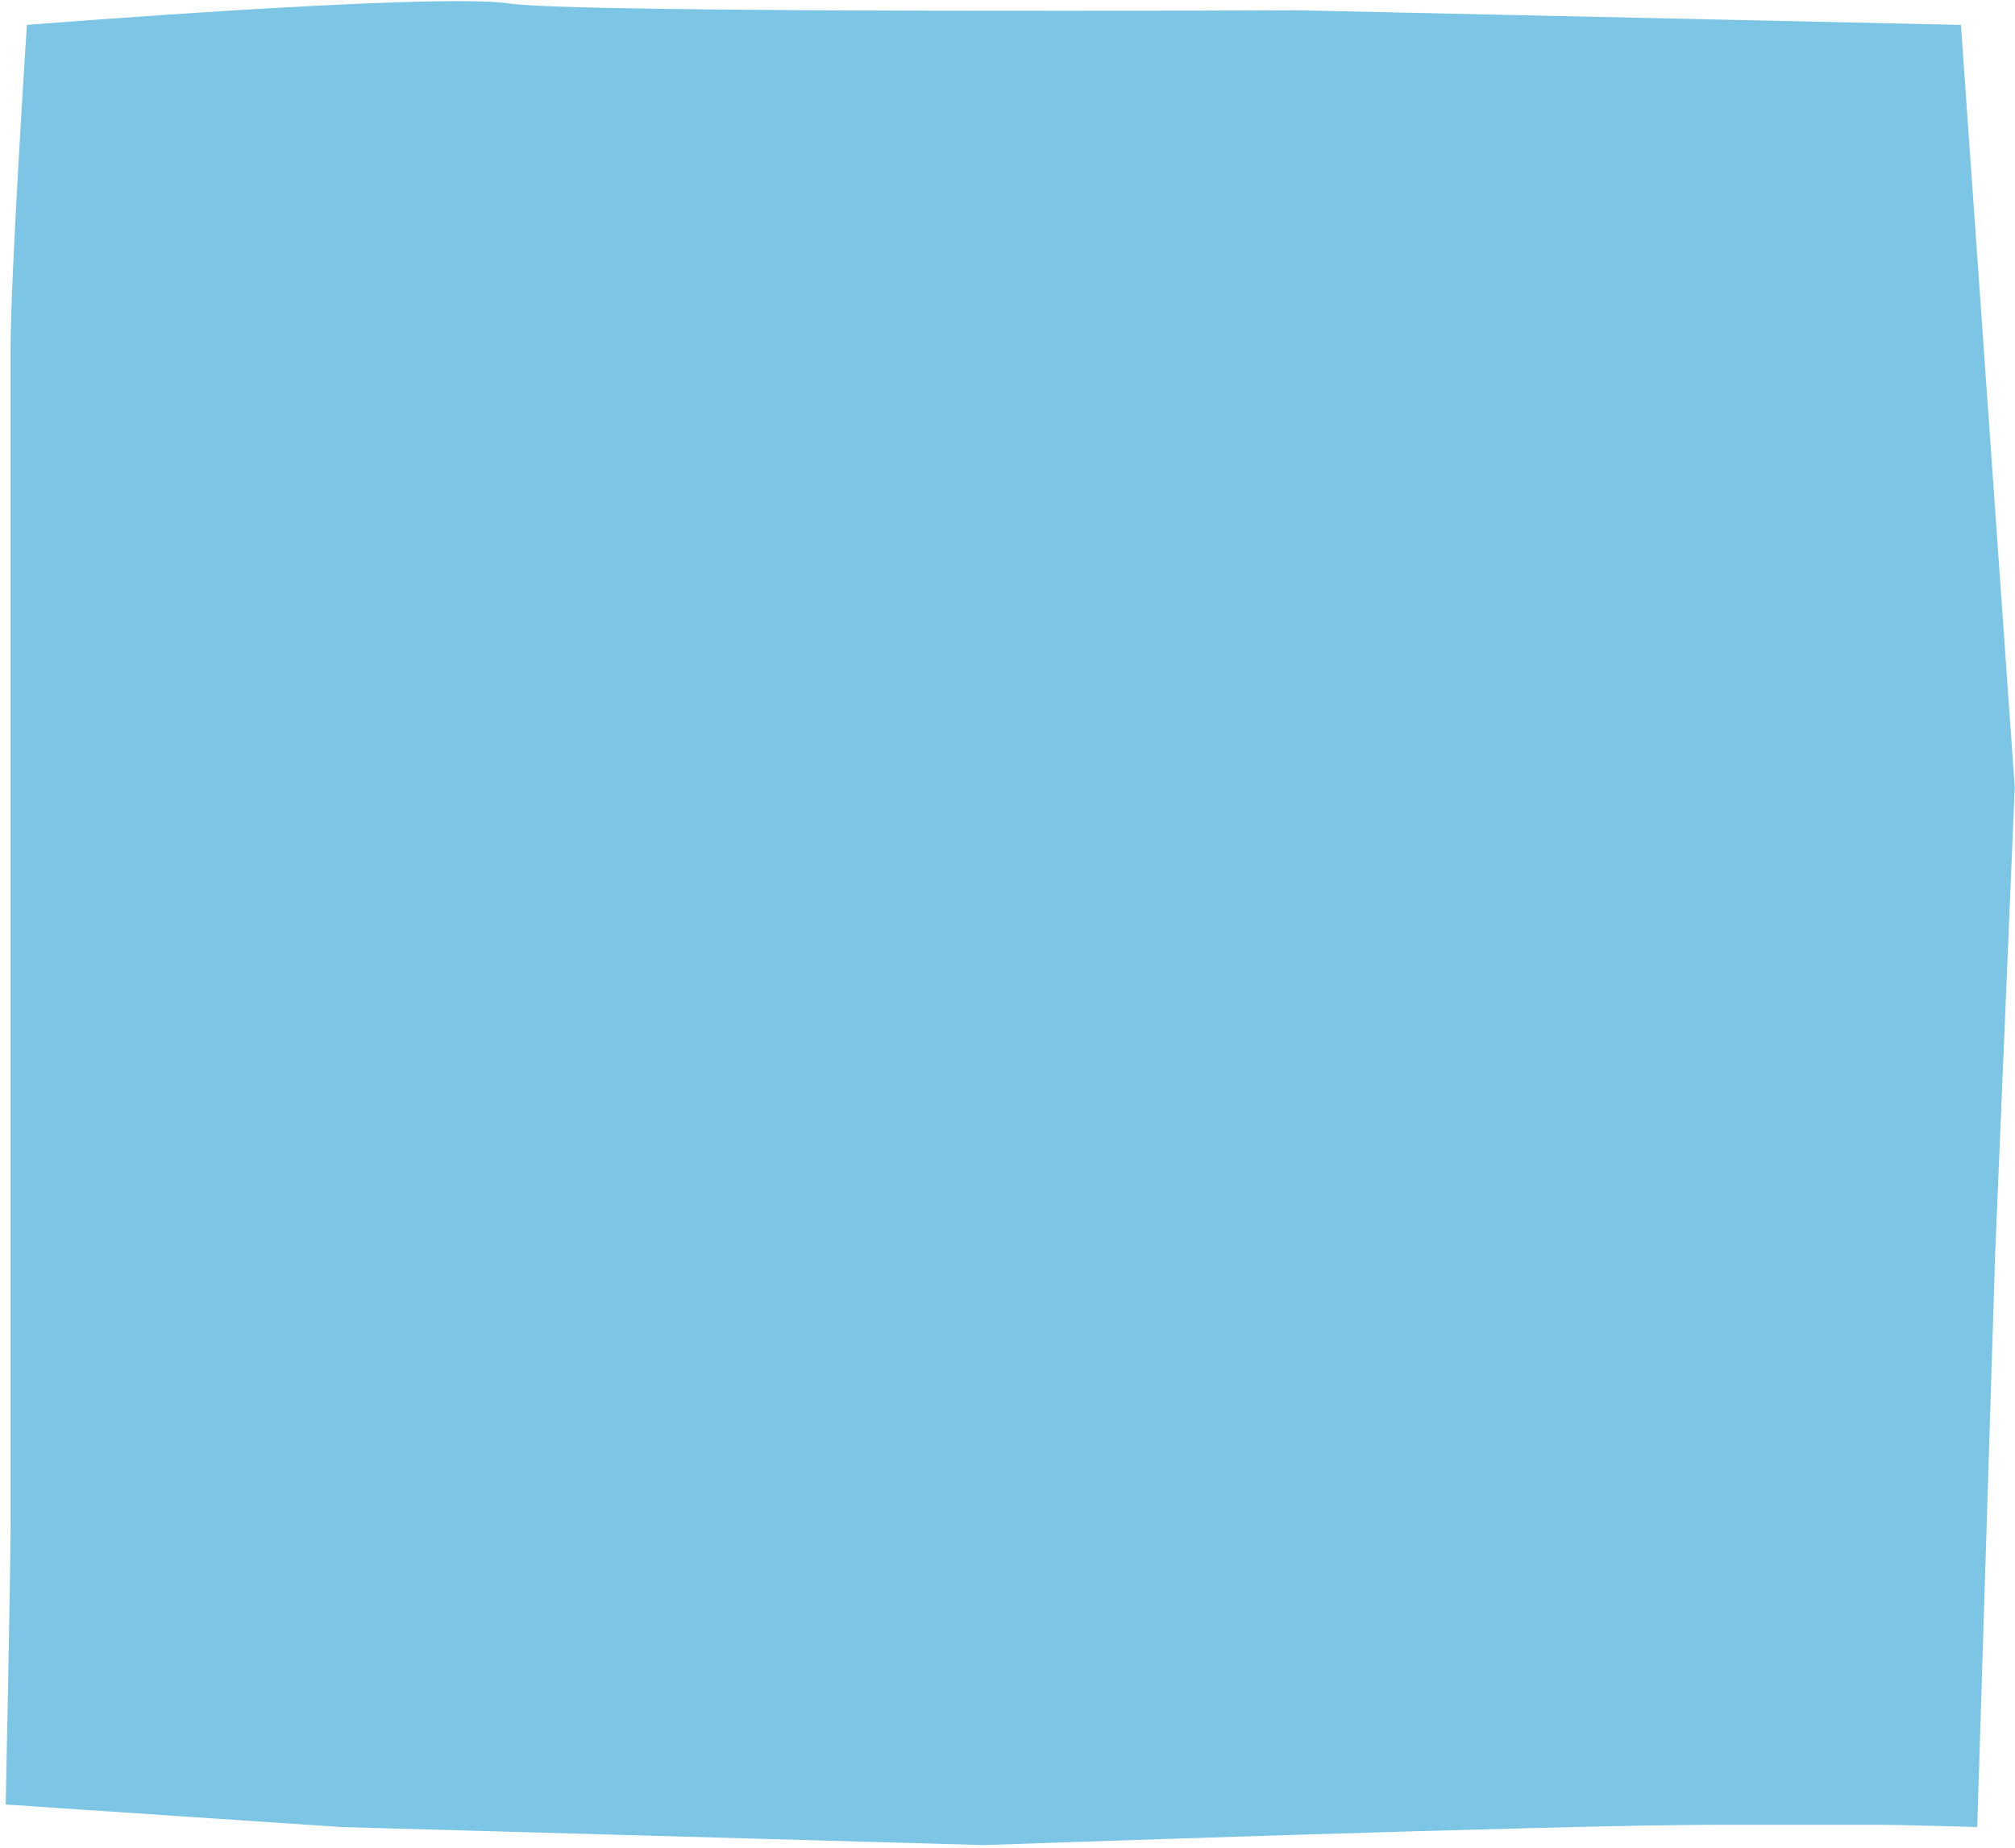
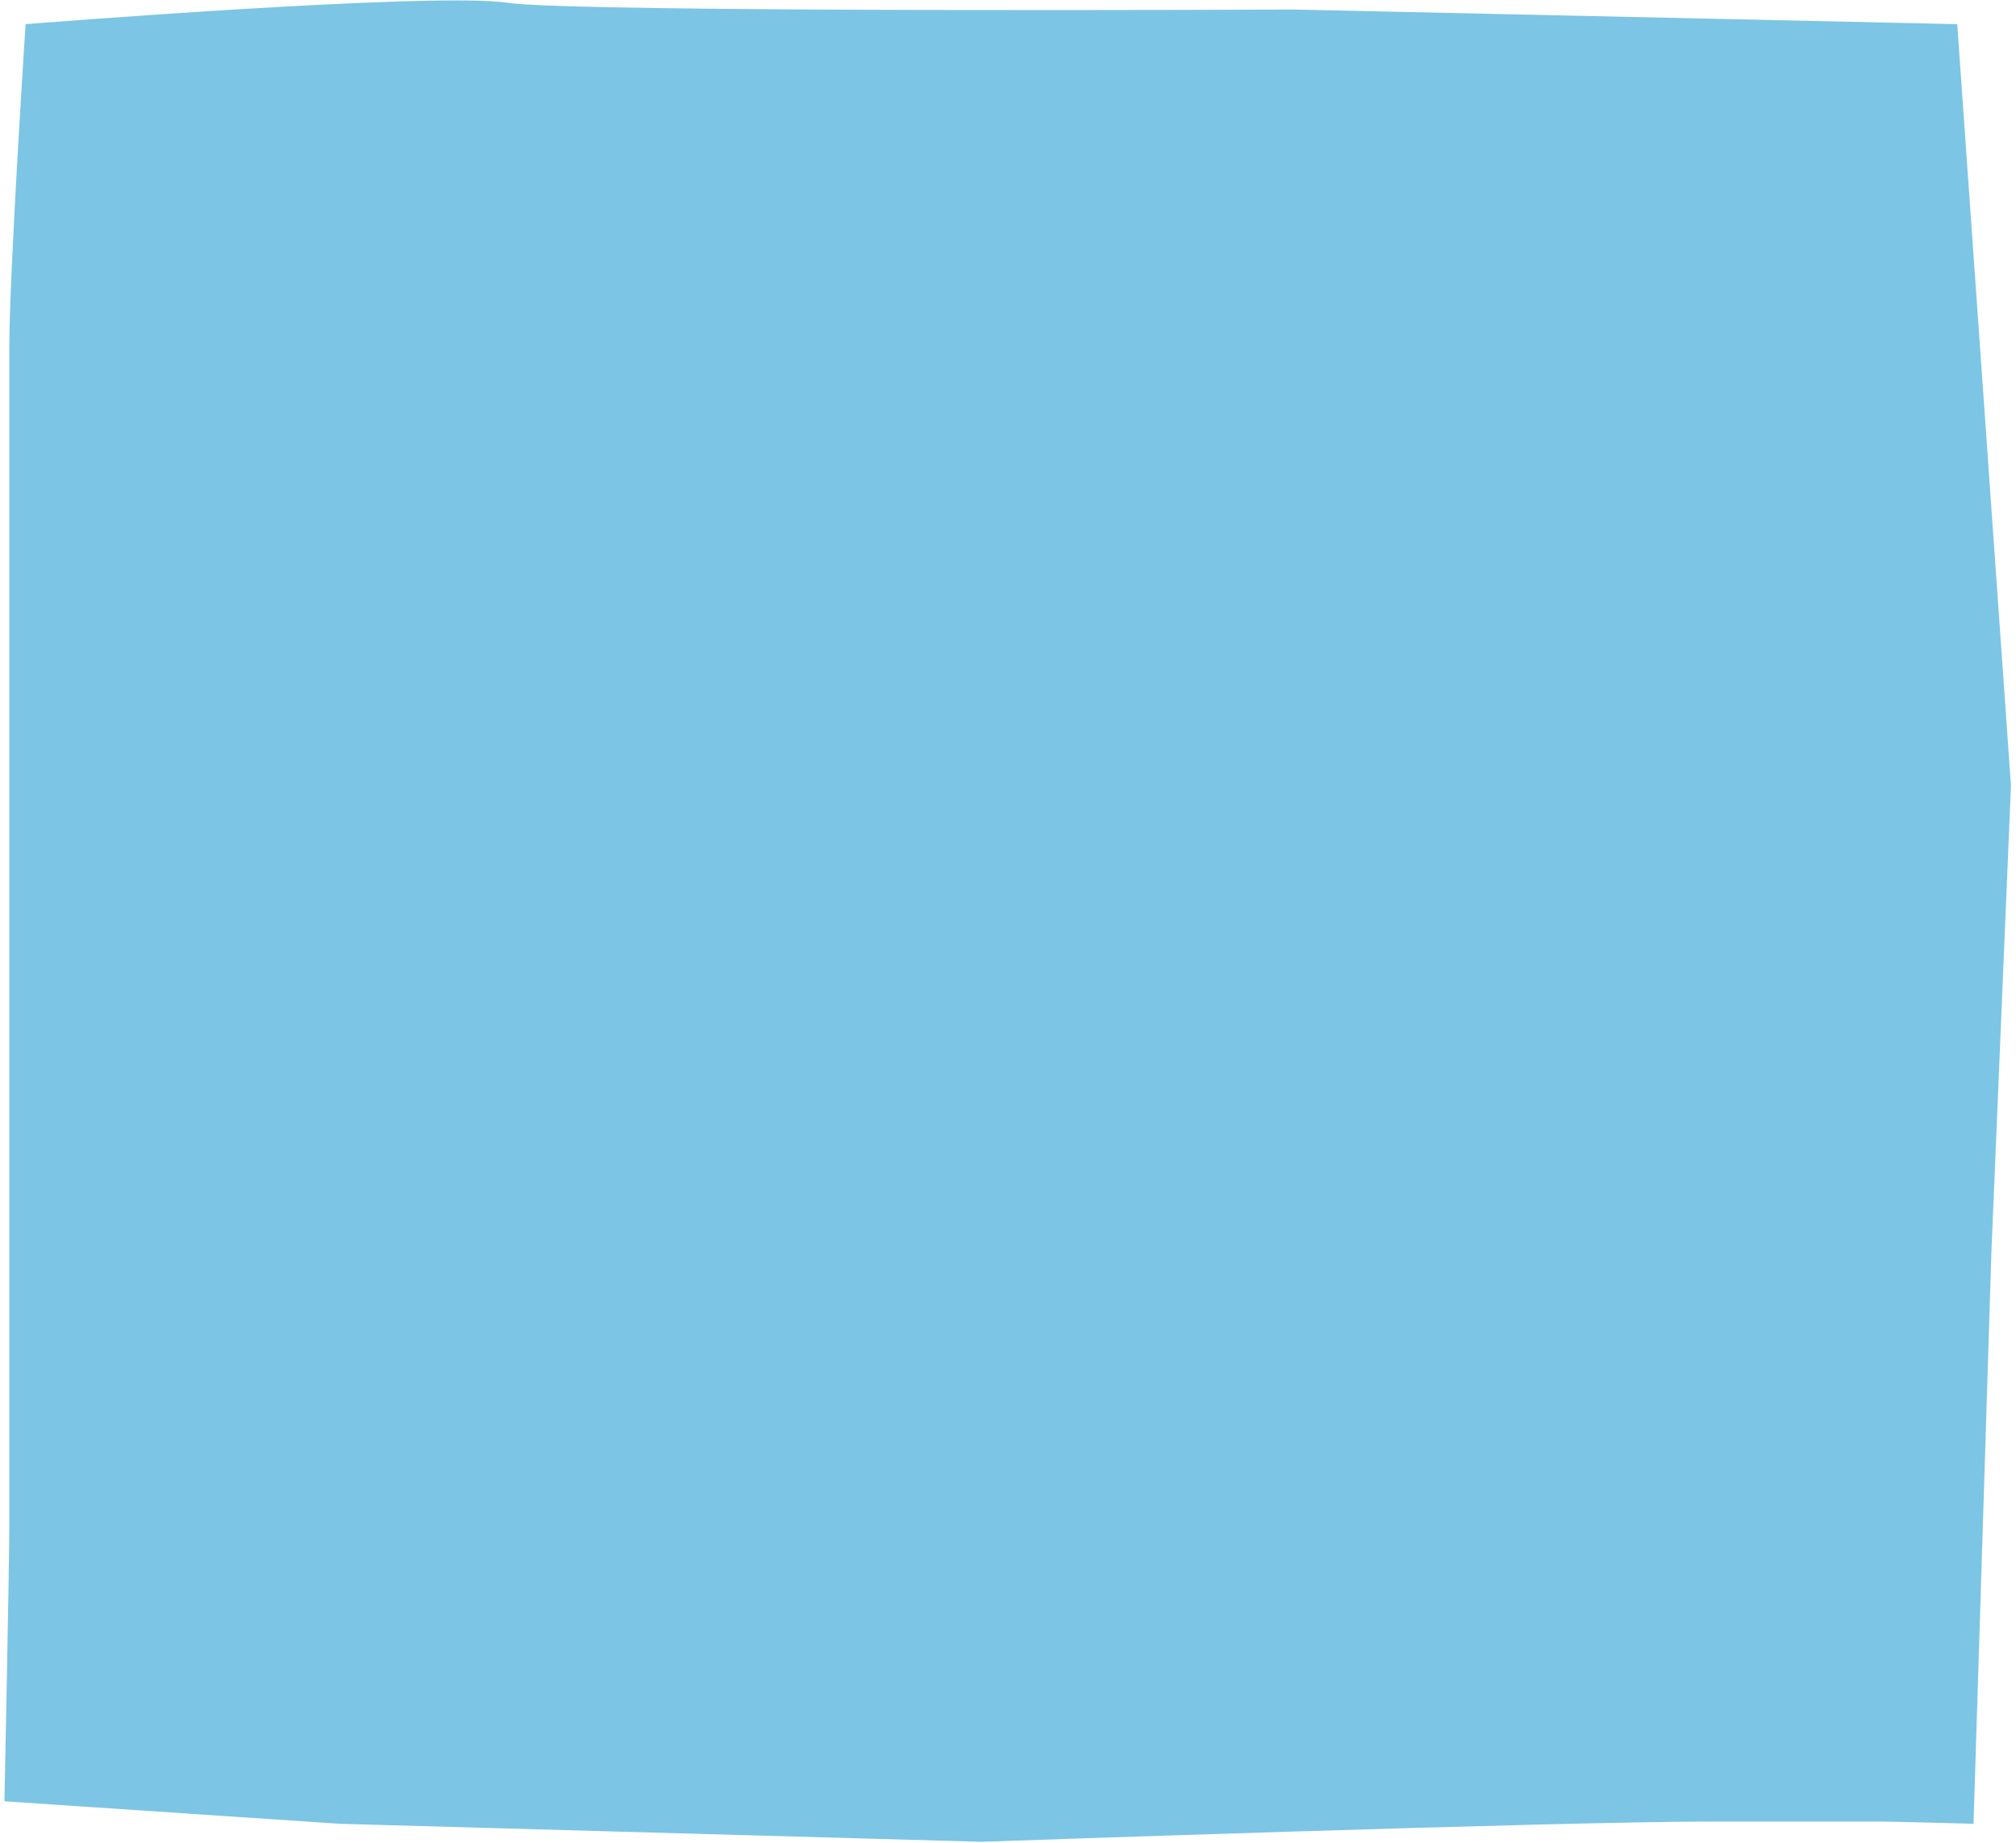
- <svg xmlns="http://www.w3.org/2000/svg" width="337" height="309" viewBox="0 0 337 309" fill="none">
-   <path d="M57.136 305.593L164.591 308.607C164.591 308.607 261.137 305.216 286.773 305.216C296.046 305.216 305.591 305.216 314.864 305.216C317.591 305.216 330.682 305.593 330.682 305.593L333.682 209.702L336.955 131.707L327.955 4.166L216.955 1.717C216.955 1.717 96.409 2.282 85.227 0.587C72.954 -1.297 4.499 4.166 4.499 4.166C4.499 4.166 1.772 45.801 1.772 58.235C1.772 94.029 1.772 130.012 1.772 165.806C1.772 195.572 1.772 225.338 1.772 255.104C1.772 262.263 0.953 301.825 0.953 301.825L57.136 305.593Z" fill="#7DC5E4" />
+ <svg xmlns="http://www.w3.org/2000/svg" width="314" height="287" viewBox="0 0 314 287" fill="none">
+   <path d="M52.948 284.13L152.896 286.934C152.896 286.934 242.696 283.779 266.541 283.779C275.166 283.779 284.045 283.779 292.67 283.779C295.206 283.779 307.383 284.13 307.383 284.13L310.173 194.938L313.217 122.393L304.846 3.763L201.601 1.485C201.601 1.485 89.477 2.011 79.077 0.434C67.661 -1.318 3.989 3.763 3.989 3.763C3.989 3.763 1.453 42.489 1.453 54.054C1.453 87.348 1.453 120.816 1.453 154.11C1.453 181.796 1.453 209.482 1.453 237.169C1.453 243.827 0.692 280.625 0.692 280.625L52.948 284.13Z" fill="#7DC5E4" />
</svg>
